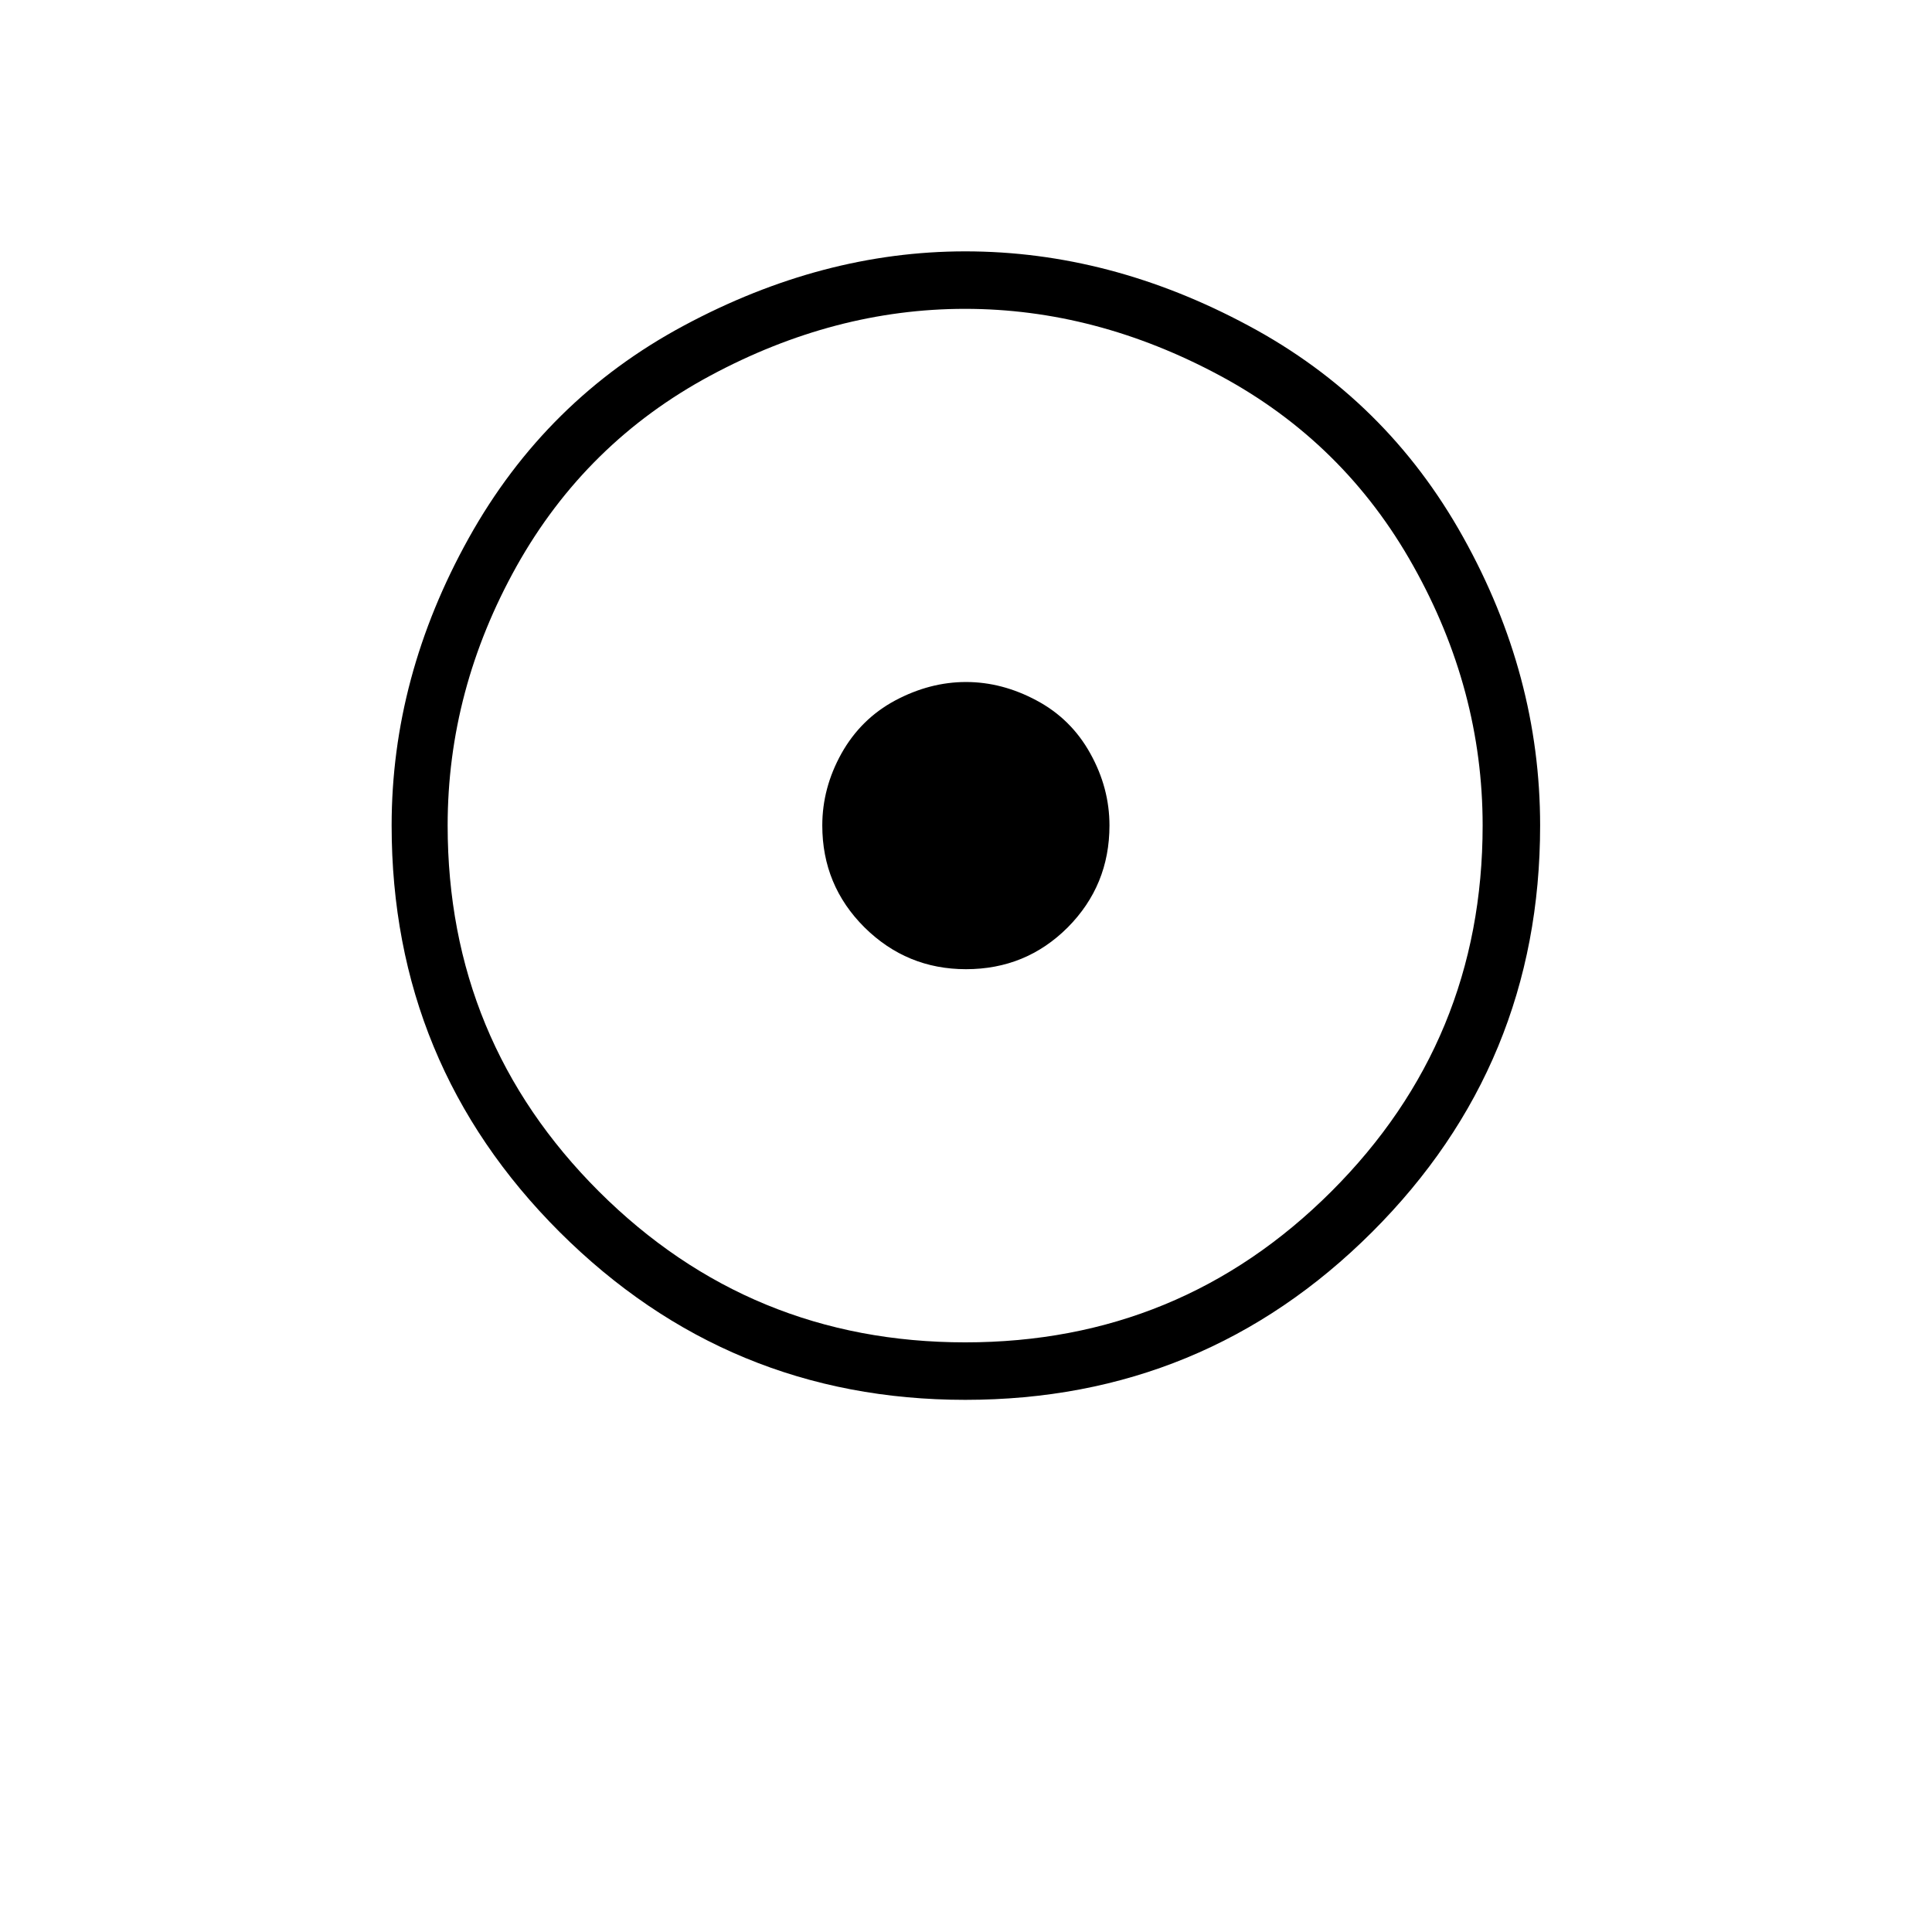
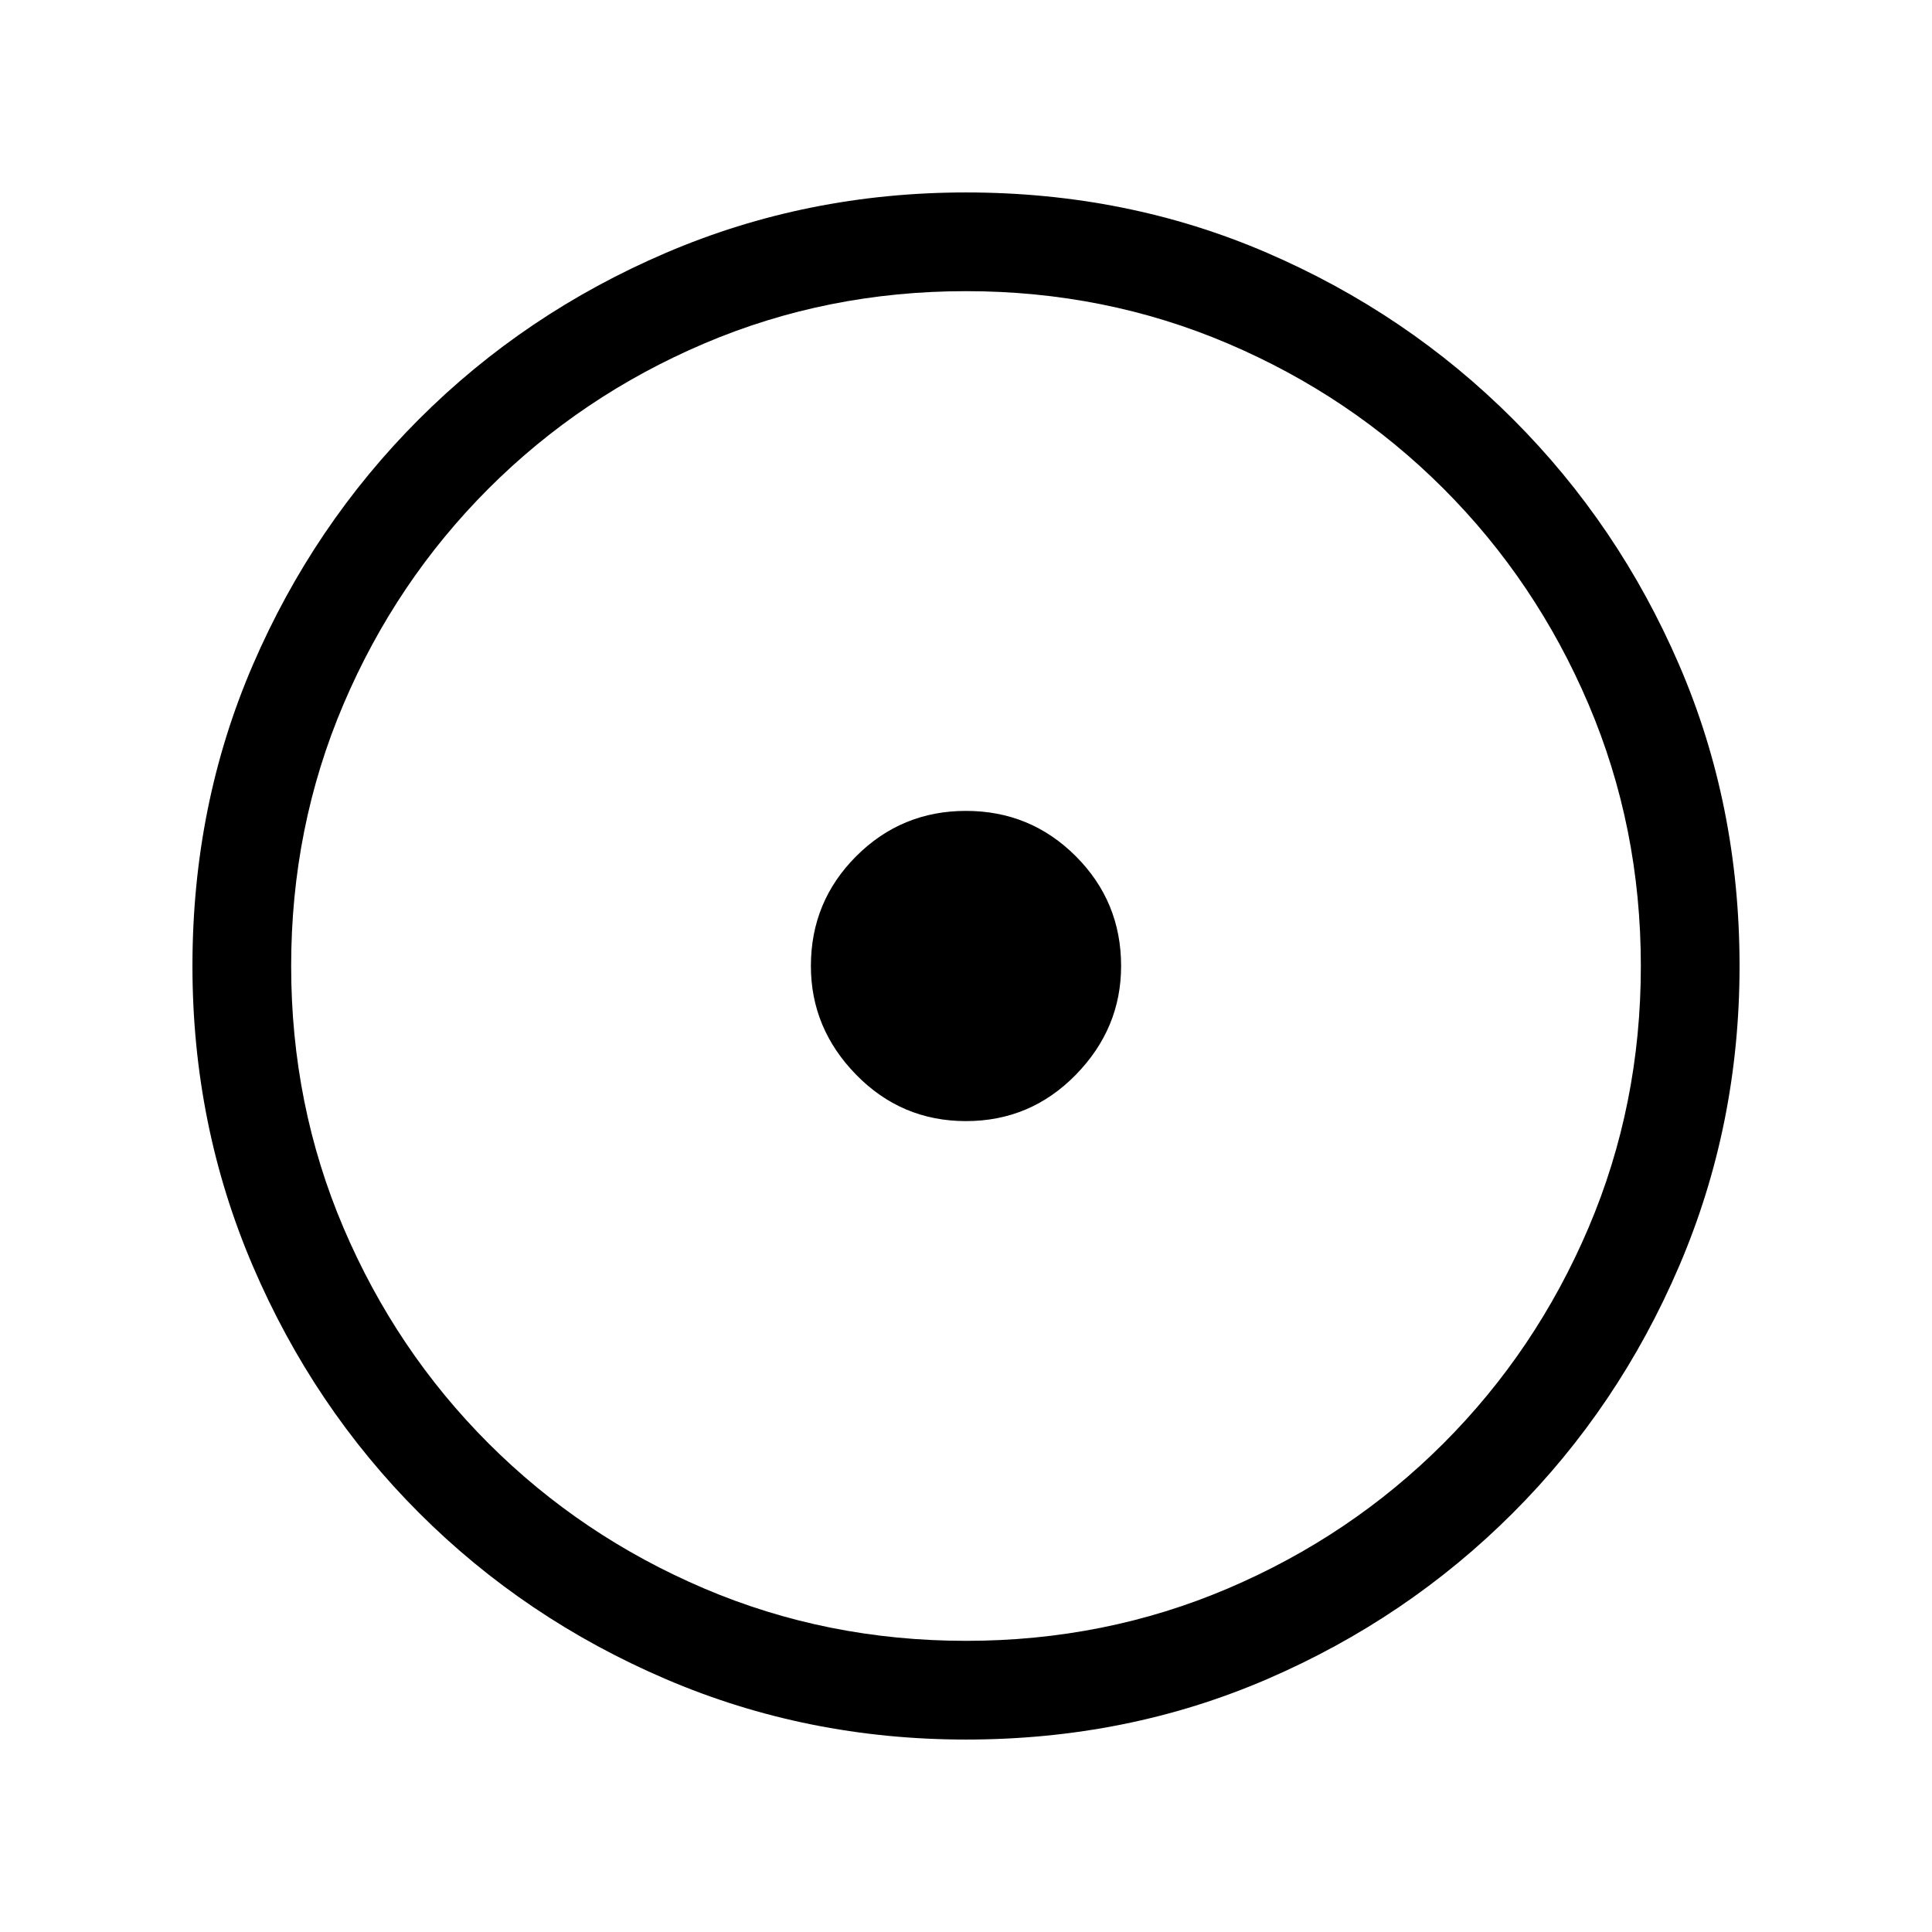
- <svg xmlns="http://www.w3.org/2000/svg" xmlns:xlink="http://www.w3.org/1999/xlink" width="368.64pt" height="368.64pt" viewBox="0 0 368.64 368.64" version="1.1">
-   <defs>
-     <style type="text/css">*{stroke-linejoin: round; stroke-linecap: butt}</style>
-   </defs>
-   <g id="figure_1">
-     <g id="patch_1">
-       <path d="M 0 368.64  L 368.64 368.64  L 368.64 0  L 0 0  L 0 368.64  z " style="fill: none; opacity: 0" />
-     </g>
-     <g id="axes_1">
-       <g id="text_1">
-         <g transform="translate(49.83563 267.1012) scale(3 -3)">
-           <defs>
-             <path id="DejaVuSans-2609" d="M 5206 2338  Q 5206 1366 4522 683  Q 3838 0 2866 0  Q 1900 0 1215 683  Q 531 1366 531 2338  Q 531 2944 845 3508  Q 1159 4072 1721 4373  Q 2284 4675 2866 4675  Q 3456 4675 4018 4373  Q 4581 4072 4893 3511  Q 5206 2950 5206 2338  z M 759 2338  Q 759 1463 1375 848  Q 1991 234 2866 234  Q 3741 234 4356 848  Q 4972 1463 4972 2338  Q 4972 2891 4690 3394  Q 4409 3897 3903 4169  Q 3397 4441 2865 4441  Q 2334 4441 1828 4169  Q 1322 3897 1040 3394  Q 759 2891 759 2338  z M 3453 2338  Q 3453 2094 3283 1923  Q 3113 1753 2869 1753  Q 2628 1753 2456 1923  Q 2284 2094 2284 2338  Q 2284 2491 2362 2631  Q 2441 2772 2581 2847  Q 2722 2922 2869 2922  Q 3016 2922 3156 2847  Q 3297 2772 3375 2631  Q 3453 2491 3453 2338  z " transform="scale(0.015625)" />
-           </defs>
-           <use xlink:href="#DejaVuSans-2609" />
-         </g>
-       </g>
-     </g>
-   </g>
+ <svg xmlns="http://www.w3.org/2000/svg" viewBox="0 0 1024 1024">
+   <path d="M512 922Q427.65 922 352.91 889.97Q278.17 857.94 222.12 801.88Q166.06 745.83 134.03 671.09Q102 596.35 102 512Q102 426.58 134.03 352.38Q166.06 278.17 222.12 222.12Q278.17 166.06 352.91 134.03Q427.65 102 512 102Q597.42 102 671.62 134.03Q745.83 166.06 801.88 222.12Q857.94 278.17 889.97 352.38Q922 426.58 922 512Q922 596.35 889.97 671.09Q857.94 745.83 801.88 801.88Q745.83 857.94 671.62 889.97Q597.42 922 512 922ZM512 869.68Q585.67 869.68 650.8 841.92Q715.93 814.16 765.05 765.05Q814.16 715.93 841.92 650.8Q869.68 585.67 869.68 512Q869.68 438.33 841.92 373.2Q814.16 308.07 765.05 258.95Q715.93 209.84 650.8 182.08Q585.67 154.32 512 154.32Q438.33 154.32 373.2 182.08Q308.07 209.84 258.95 258.95Q209.84 308.07 182.08 373.2Q154.32 438.33 154.32 512Q154.32 585.67 182.08 650.8Q209.84 715.93 258.95 765.05Q308.07 814.16 373.2 841.92Q438.33 869.68 512 869.68ZM512 594.21Q477.83 594.21 453.81 569.66Q429.79 545.1 429.79 512Q429.79 477.83 453.81 453.81Q477.83 429.79 512 429.79Q546.17 429.79 570.19 453.81Q594.21 477.83 594.21 512Q594.21 545.1 570.19 569.66Q546.17 594.21 512 594.21Z" fill="#000" />
</svg>
